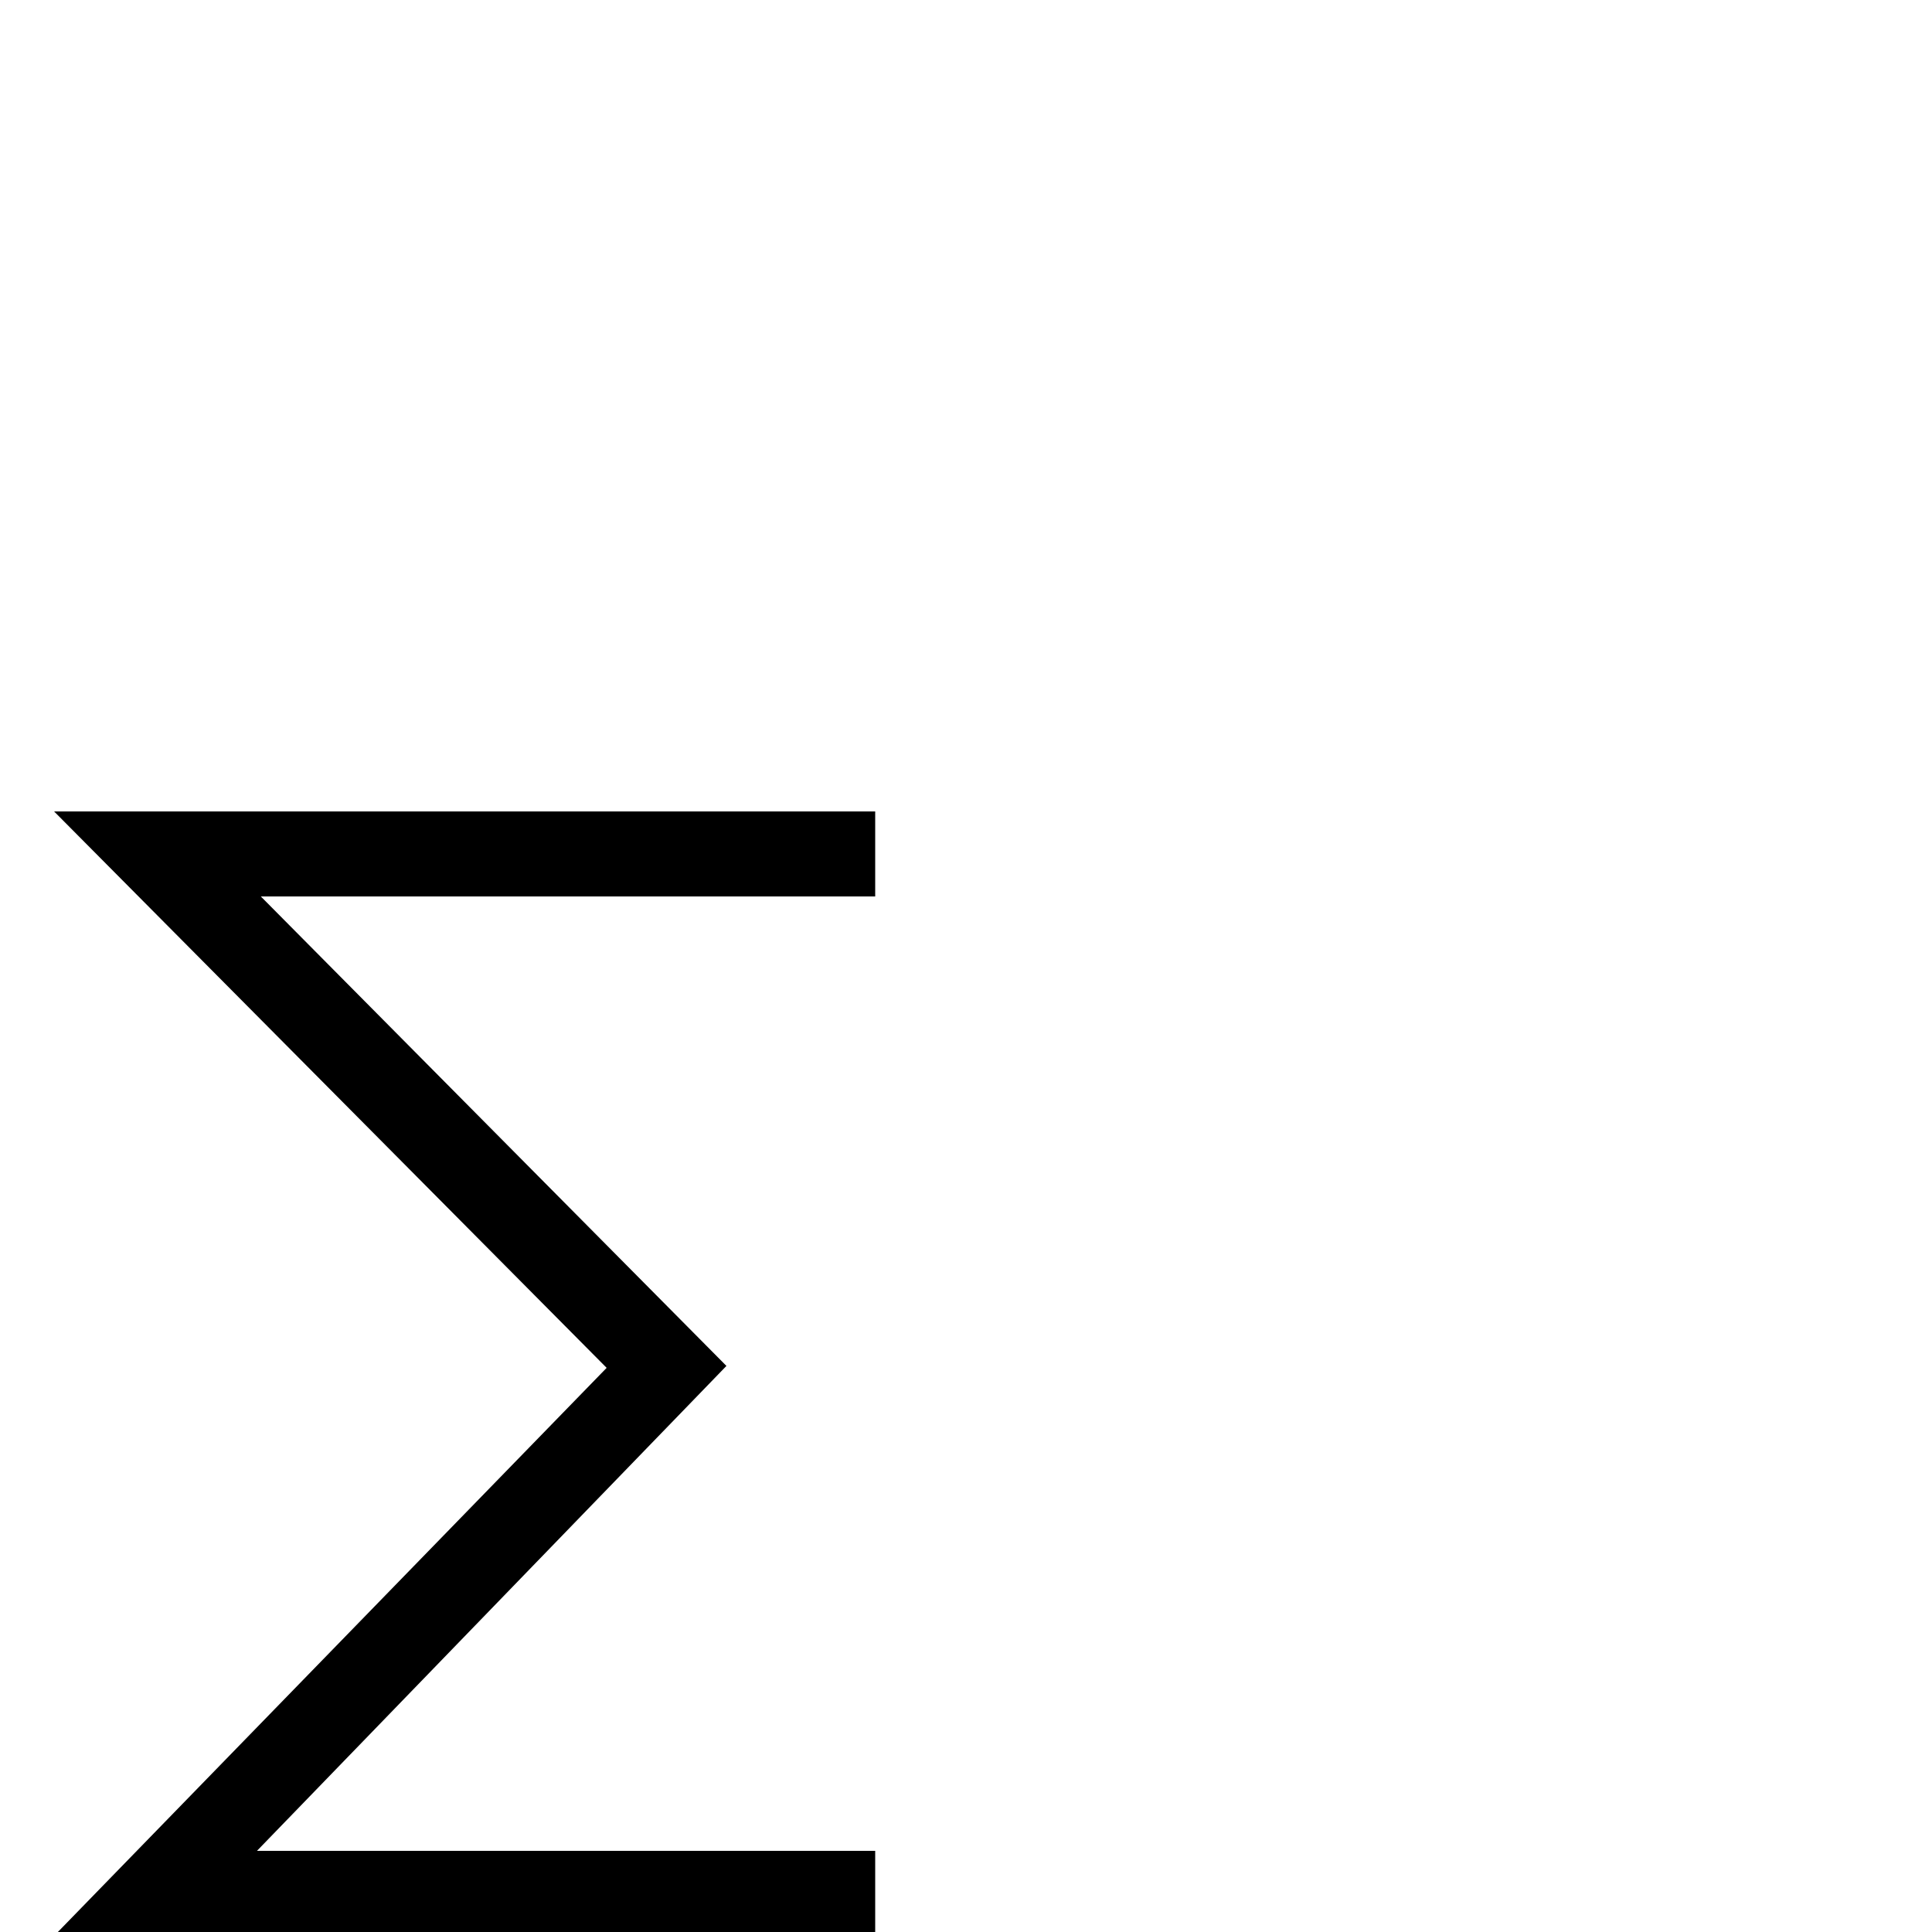
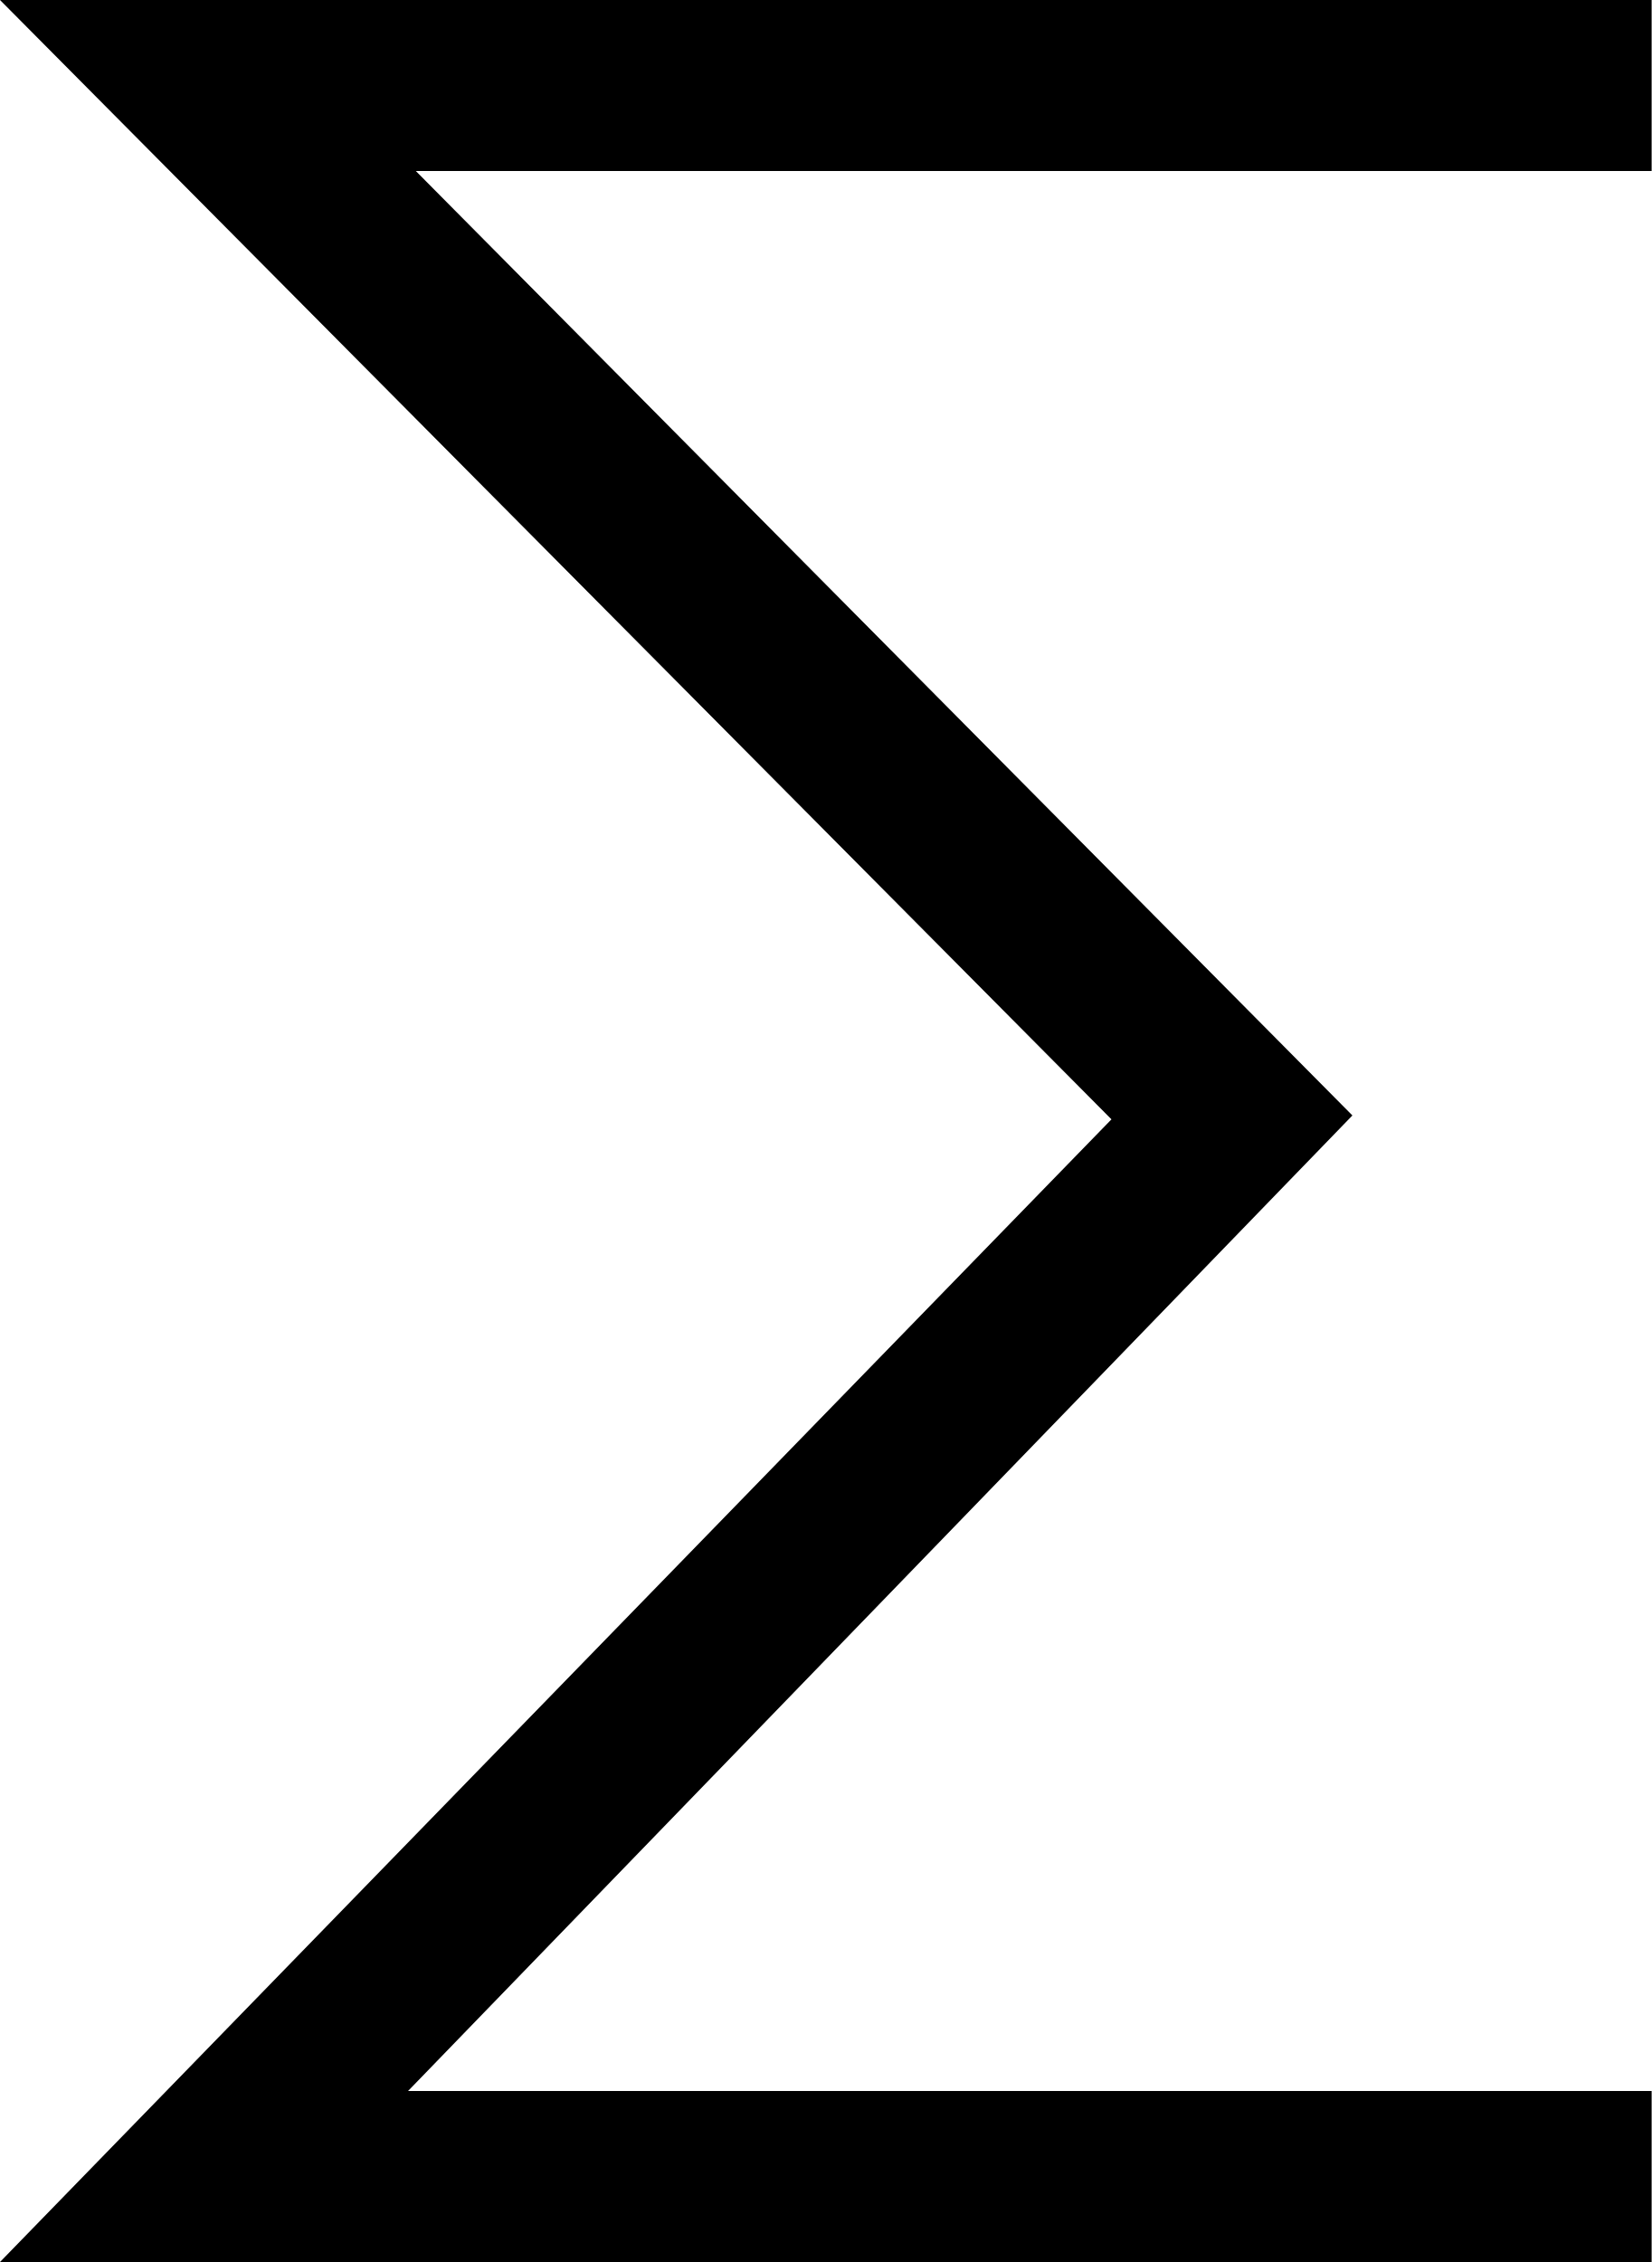
- <svg xmlns="http://www.w3.org/2000/svg" version="1.1" width="100" height="100" viewBox="0 -200 1000 1000" id="svg3013">
+ <svg xmlns="http://www.w3.org/2000/svg" version="1.1" width="42.5" height="58.2" viewBox="0 -200 425 582" id="svg3013">
  <defs id="defs3021" />
-   <g transform="matrix(1,0,0,-1,0,800)" id="g3015">
+   <g transform="matrix(1,0,0,-1,-28,380)" id="g3015">
    <path d="M 453,-2 H 28 L 314,292 28,580 H 453 V 536 H 135 L 376,293 133,42 H 453 V -2 z" id="path3017" style="fill:currentColor" />
  </g>
</svg>
